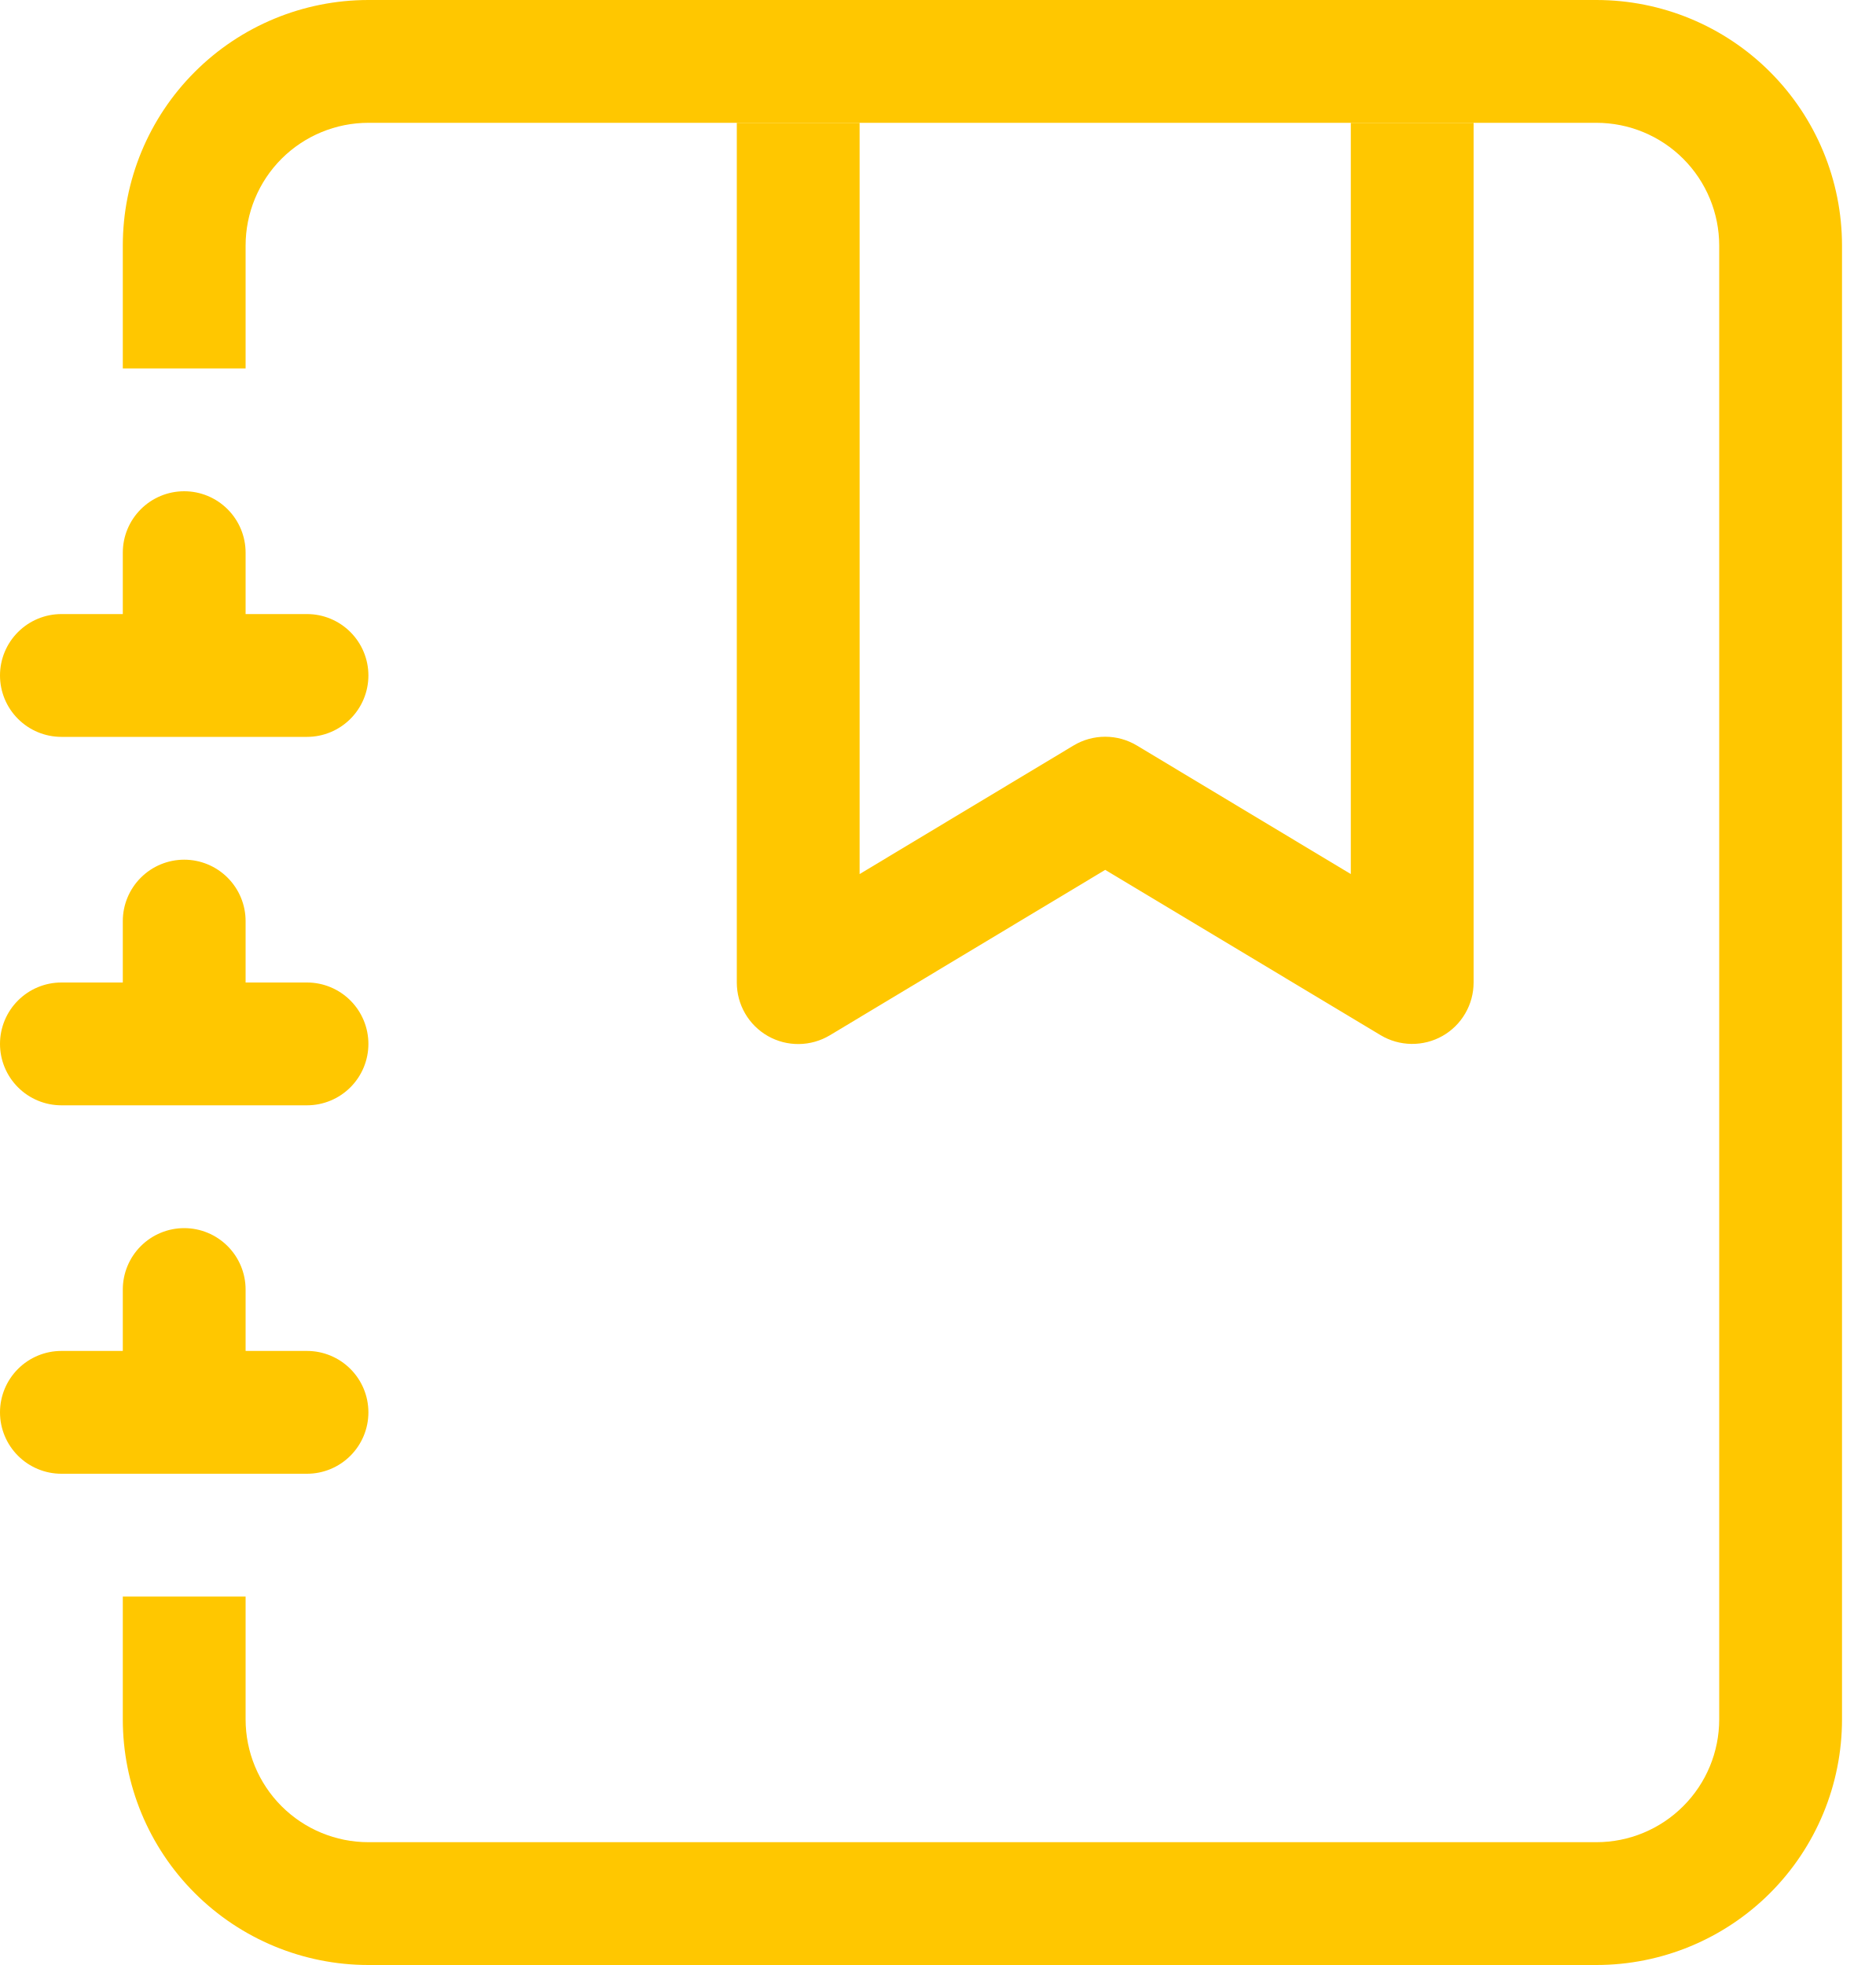
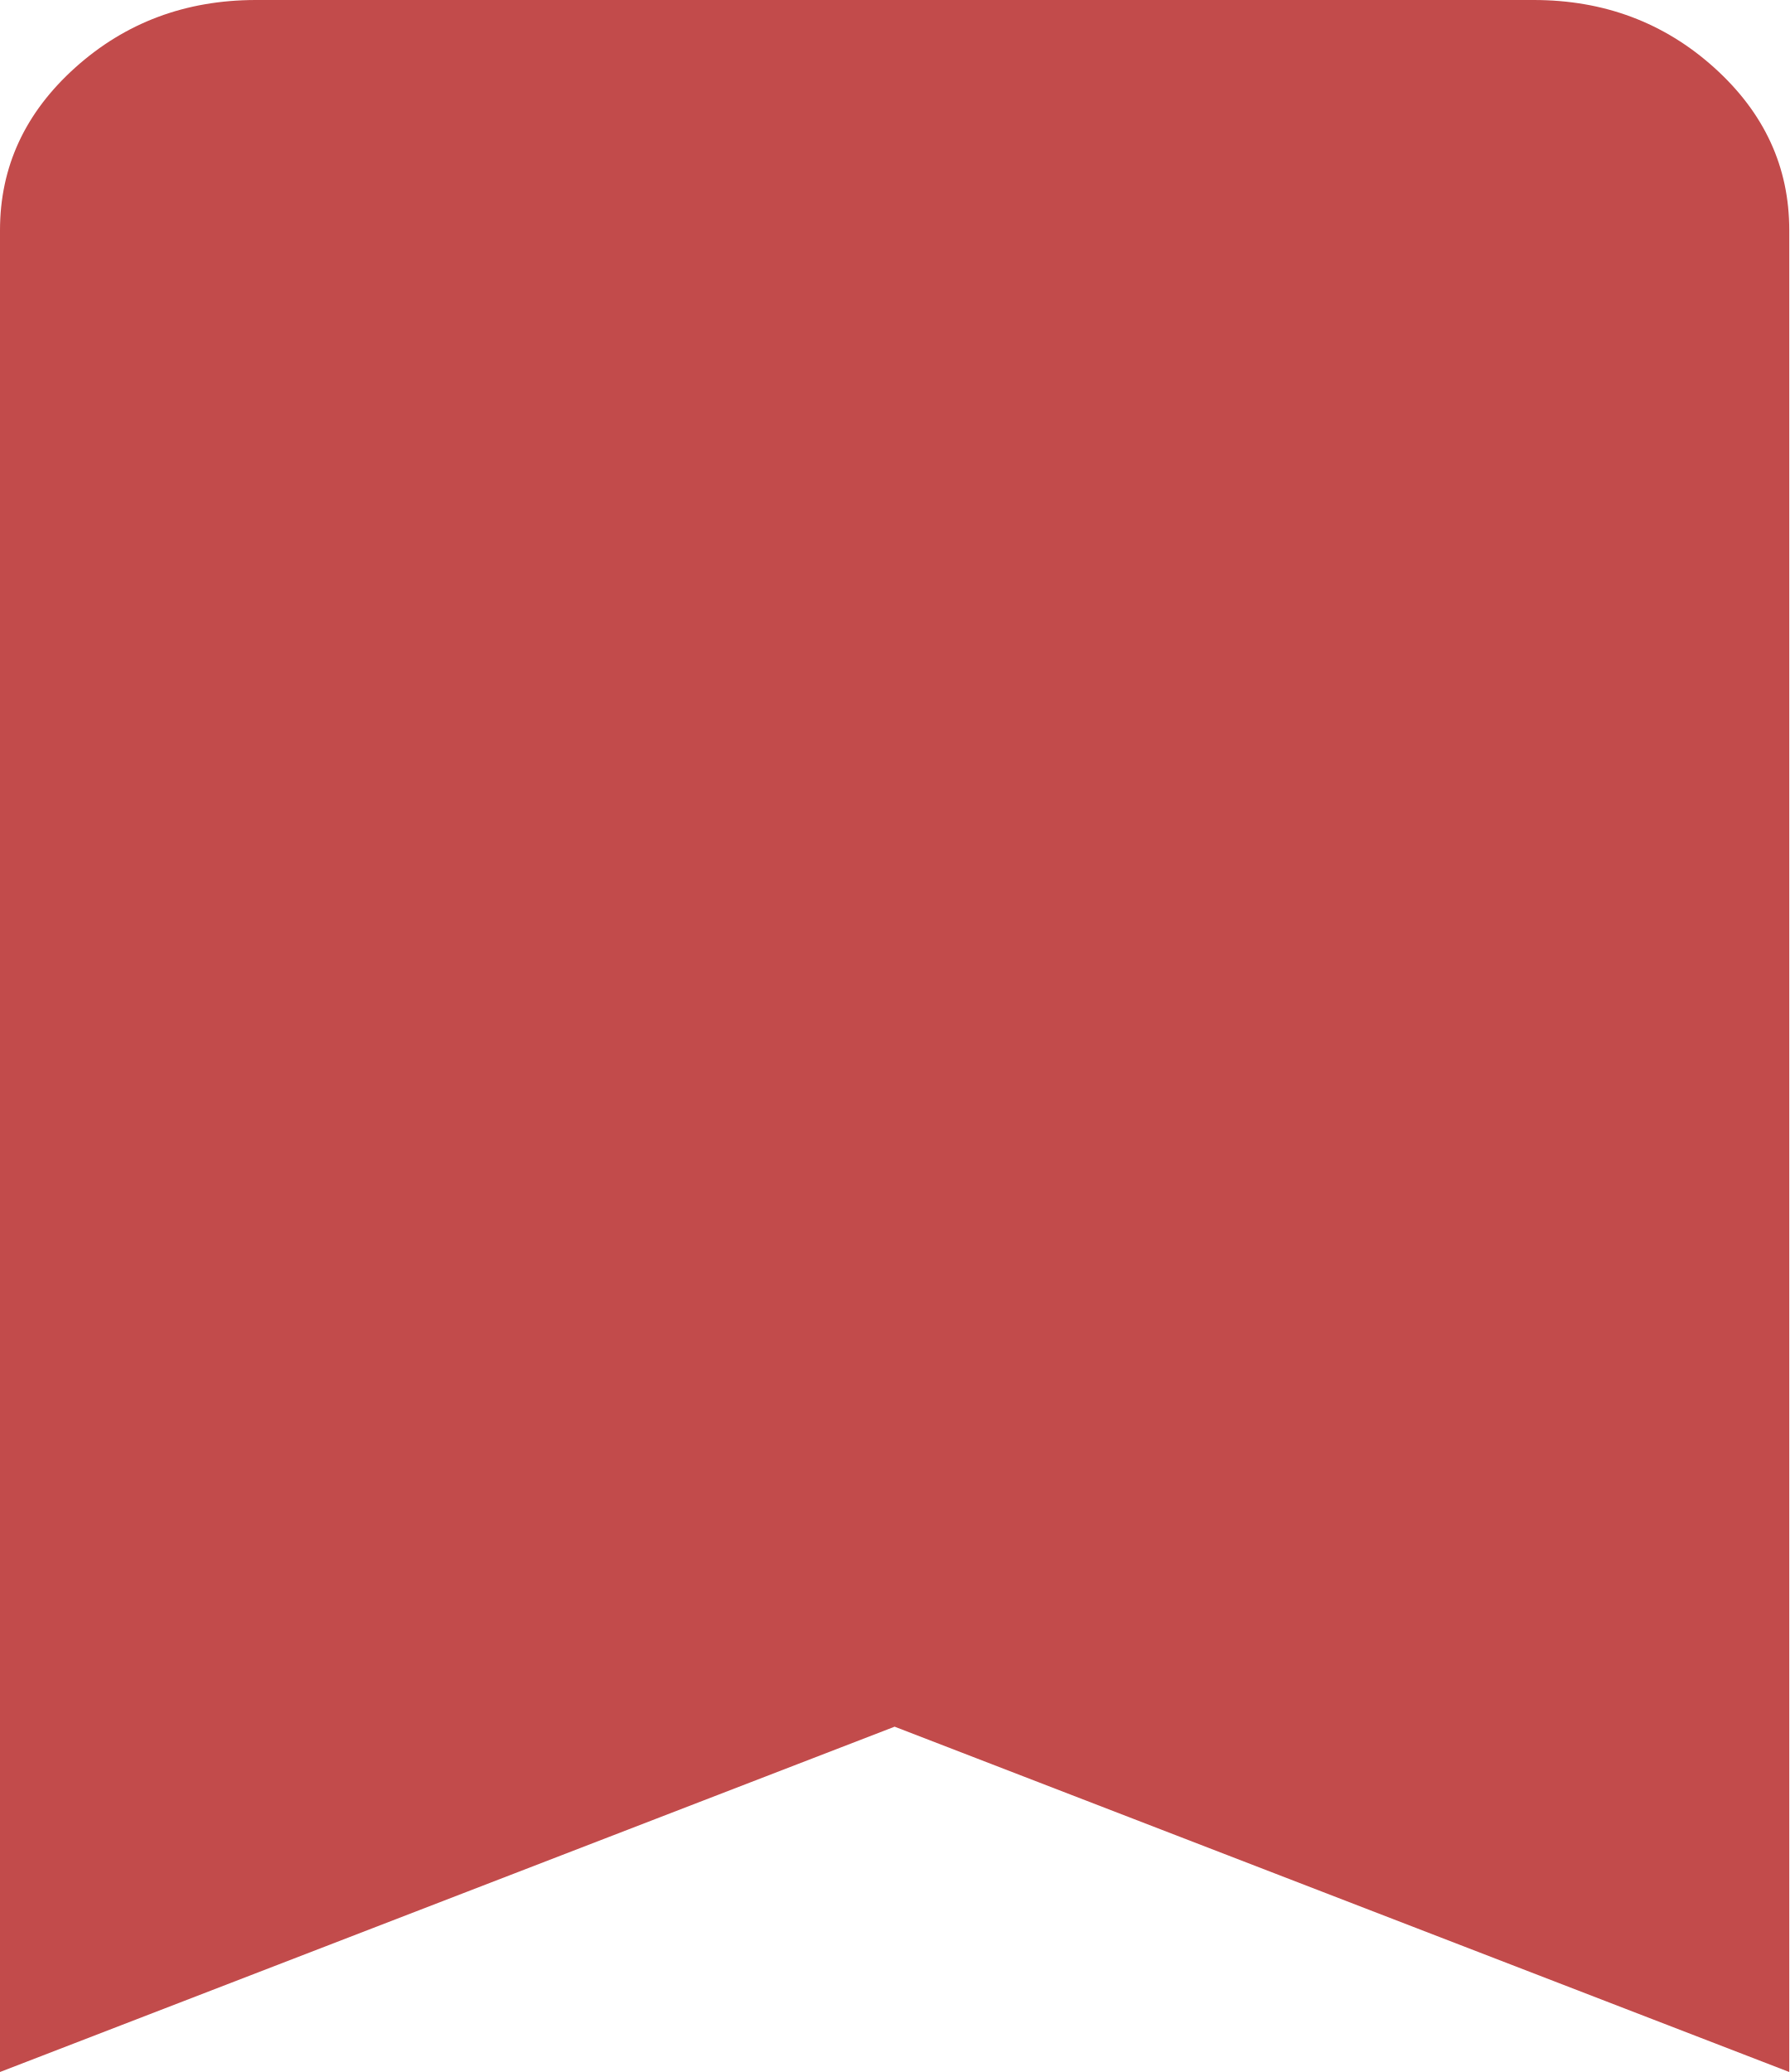
- <svg xmlns="http://www.w3.org/2000/svg" width="42" height="44" viewBox="0 0 42 44" fill="none">
-   <path fill-rule="evenodd" clip-rule="evenodd" d="M16.5 22V2.75H19.25V19.572L24.043 16.692C24.257 16.564 24.501 16.497 24.75 16.497C24.999 16.497 25.243 16.564 25.457 16.692L30.25 19.572V2.75H33V22C33 22.243 32.936 22.482 32.813 22.692C32.691 22.903 32.515 23.077 32.303 23.197C32.091 23.317 31.852 23.378 31.608 23.375C31.365 23.372 31.127 23.305 30.918 23.18L24.75 19.478L18.582 23.183C18.373 23.308 18.134 23.375 17.891 23.378C17.648 23.381 17.408 23.319 17.196 23.199C16.984 23.078 16.808 22.904 16.686 22.693C16.564 22.483 16.5 22.244 16.5 22Z" fill="#FFC700" />
-   <path d="M8.25 0H35.75C37.209 0 38.608 0.579 39.639 1.611C40.67 2.642 41.25 4.041 41.25 5.5V38.5C41.25 39.959 40.67 41.358 39.639 42.389C38.608 43.42 37.209 44 35.75 44H8.25C6.791 44 5.392 43.42 4.361 42.389C3.329 41.358 2.75 39.959 2.75 38.5V35.75H5.5V38.5C5.5 39.229 5.79 39.929 6.305 40.444C6.821 40.96 7.521 41.25 8.25 41.25H35.75C36.479 41.25 37.179 40.96 37.694 40.444C38.21 39.929 38.5 39.229 38.5 38.5V5.5C38.5 4.771 38.21 4.071 37.694 3.555C37.179 3.04 36.479 2.75 35.75 2.75H8.25C7.521 2.75 6.821 3.04 6.305 3.555C5.79 4.071 5.5 4.771 5.5 5.5V8.25H2.75V5.5C2.75 4.041 3.329 2.642 4.361 1.611C5.392 0.579 6.791 0 8.25 0Z" fill="#FFC700" />
-   <path d="M2.75 13.75V12.375C2.75 12.01 2.895 11.661 3.153 11.403C3.411 11.145 3.76 11 4.125 11C4.49 11 4.839 11.145 5.097 11.403C5.355 11.661 5.5 12.01 5.5 12.375V13.75H6.875C7.24 13.75 7.589 13.895 7.847 14.153C8.105 14.411 8.25 14.76 8.25 15.125C8.25 15.49 8.105 15.839 7.847 16.097C7.589 16.355 7.24 16.5 6.875 16.5H1.375C1.01 16.5 0.661 16.355 0.403 16.097C0.145 15.839 0 15.49 0 15.125C0 14.76 0.145 14.411 0.403 14.153C0.661 13.895 1.01 13.75 1.375 13.75H2.75ZM2.75 22V20.625C2.75 20.26 2.895 19.911 3.153 19.653C3.411 19.395 3.76 19.25 4.125 19.25C4.49 19.25 4.839 19.395 5.097 19.653C5.355 19.911 5.5 20.26 5.5 20.625V22H6.875C7.24 22 7.589 22.145 7.847 22.403C8.105 22.661 8.25 23.01 8.25 23.375C8.25 23.74 8.105 24.089 7.847 24.347C7.589 24.605 7.24 24.75 6.875 24.75H1.375C1.01 24.75 0.661 24.605 0.403 24.347C0.145 24.089 0 23.74 0 23.375C0 23.01 0.145 22.661 0.403 22.403C0.661 22.145 1.01 22 1.375 22H2.75ZM2.75 30.25V28.875C2.75 28.51 2.895 28.161 3.153 27.903C3.411 27.645 3.76 27.5 4.125 27.5C4.49 27.5 4.839 27.645 5.097 27.903C5.355 28.161 5.5 28.51 5.5 28.875V30.25H6.875C7.24 30.25 7.589 30.395 7.847 30.653C8.105 30.911 8.25 31.26 8.25 31.625C8.25 31.99 8.105 32.339 7.847 32.597C7.589 32.855 7.24 33 6.875 33H1.375C1.01 33 0.661 32.855 0.403 32.597C0.145 32.339 0 31.99 0 31.625C0 31.26 0.145 30.911 0.403 30.653C0.661 30.395 1.01 30.25 1.375 30.25H2.75Z" fill="#FFC700" />
+ <svg xmlns="http://www.w3.org/2000/svg" width="38" height="44" viewBox="0 0 38 44" fill="none">
+   <path d="M0 44V4.889C0 3.544 0.532 2.394 1.596 1.437C2.66 0.481 3.938 0.002 5.429 0H32.571C34.064 0 35.343 0.479 36.407 1.437C37.471 2.396 38.002 3.546 38 4.889V44L19 36.667L0 44Z" fill="#C24B4B" />
</svg>
